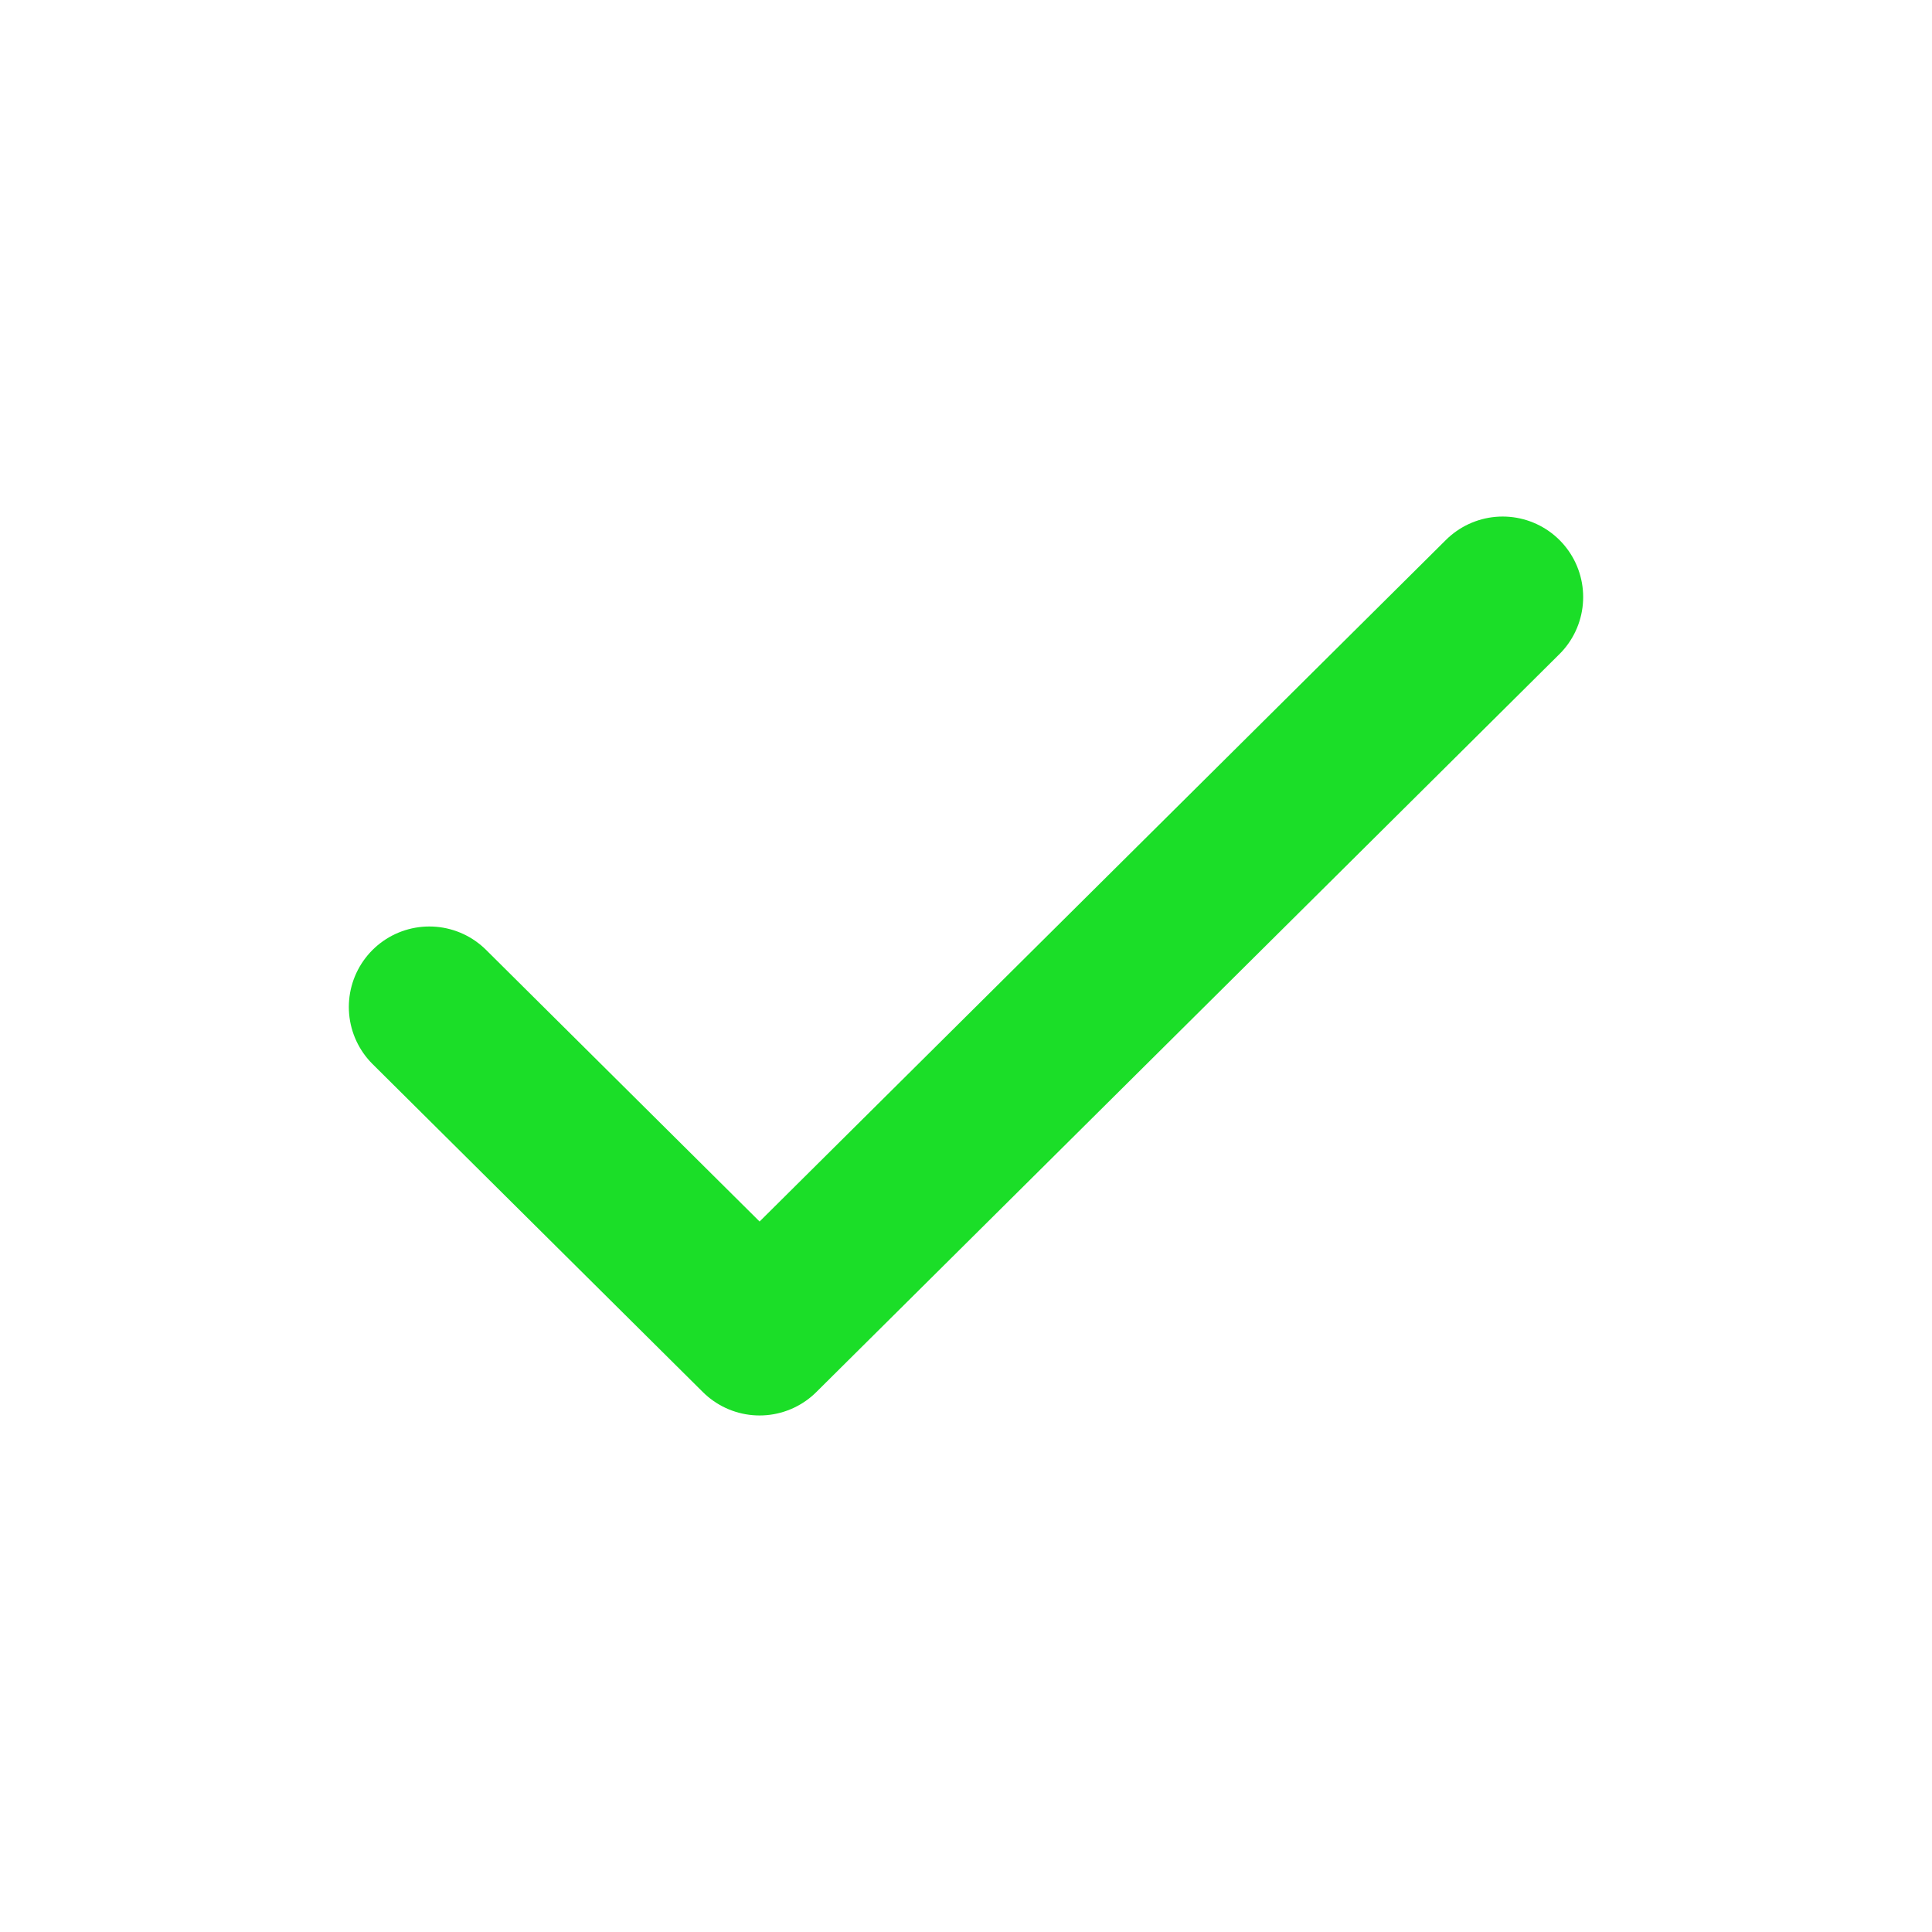
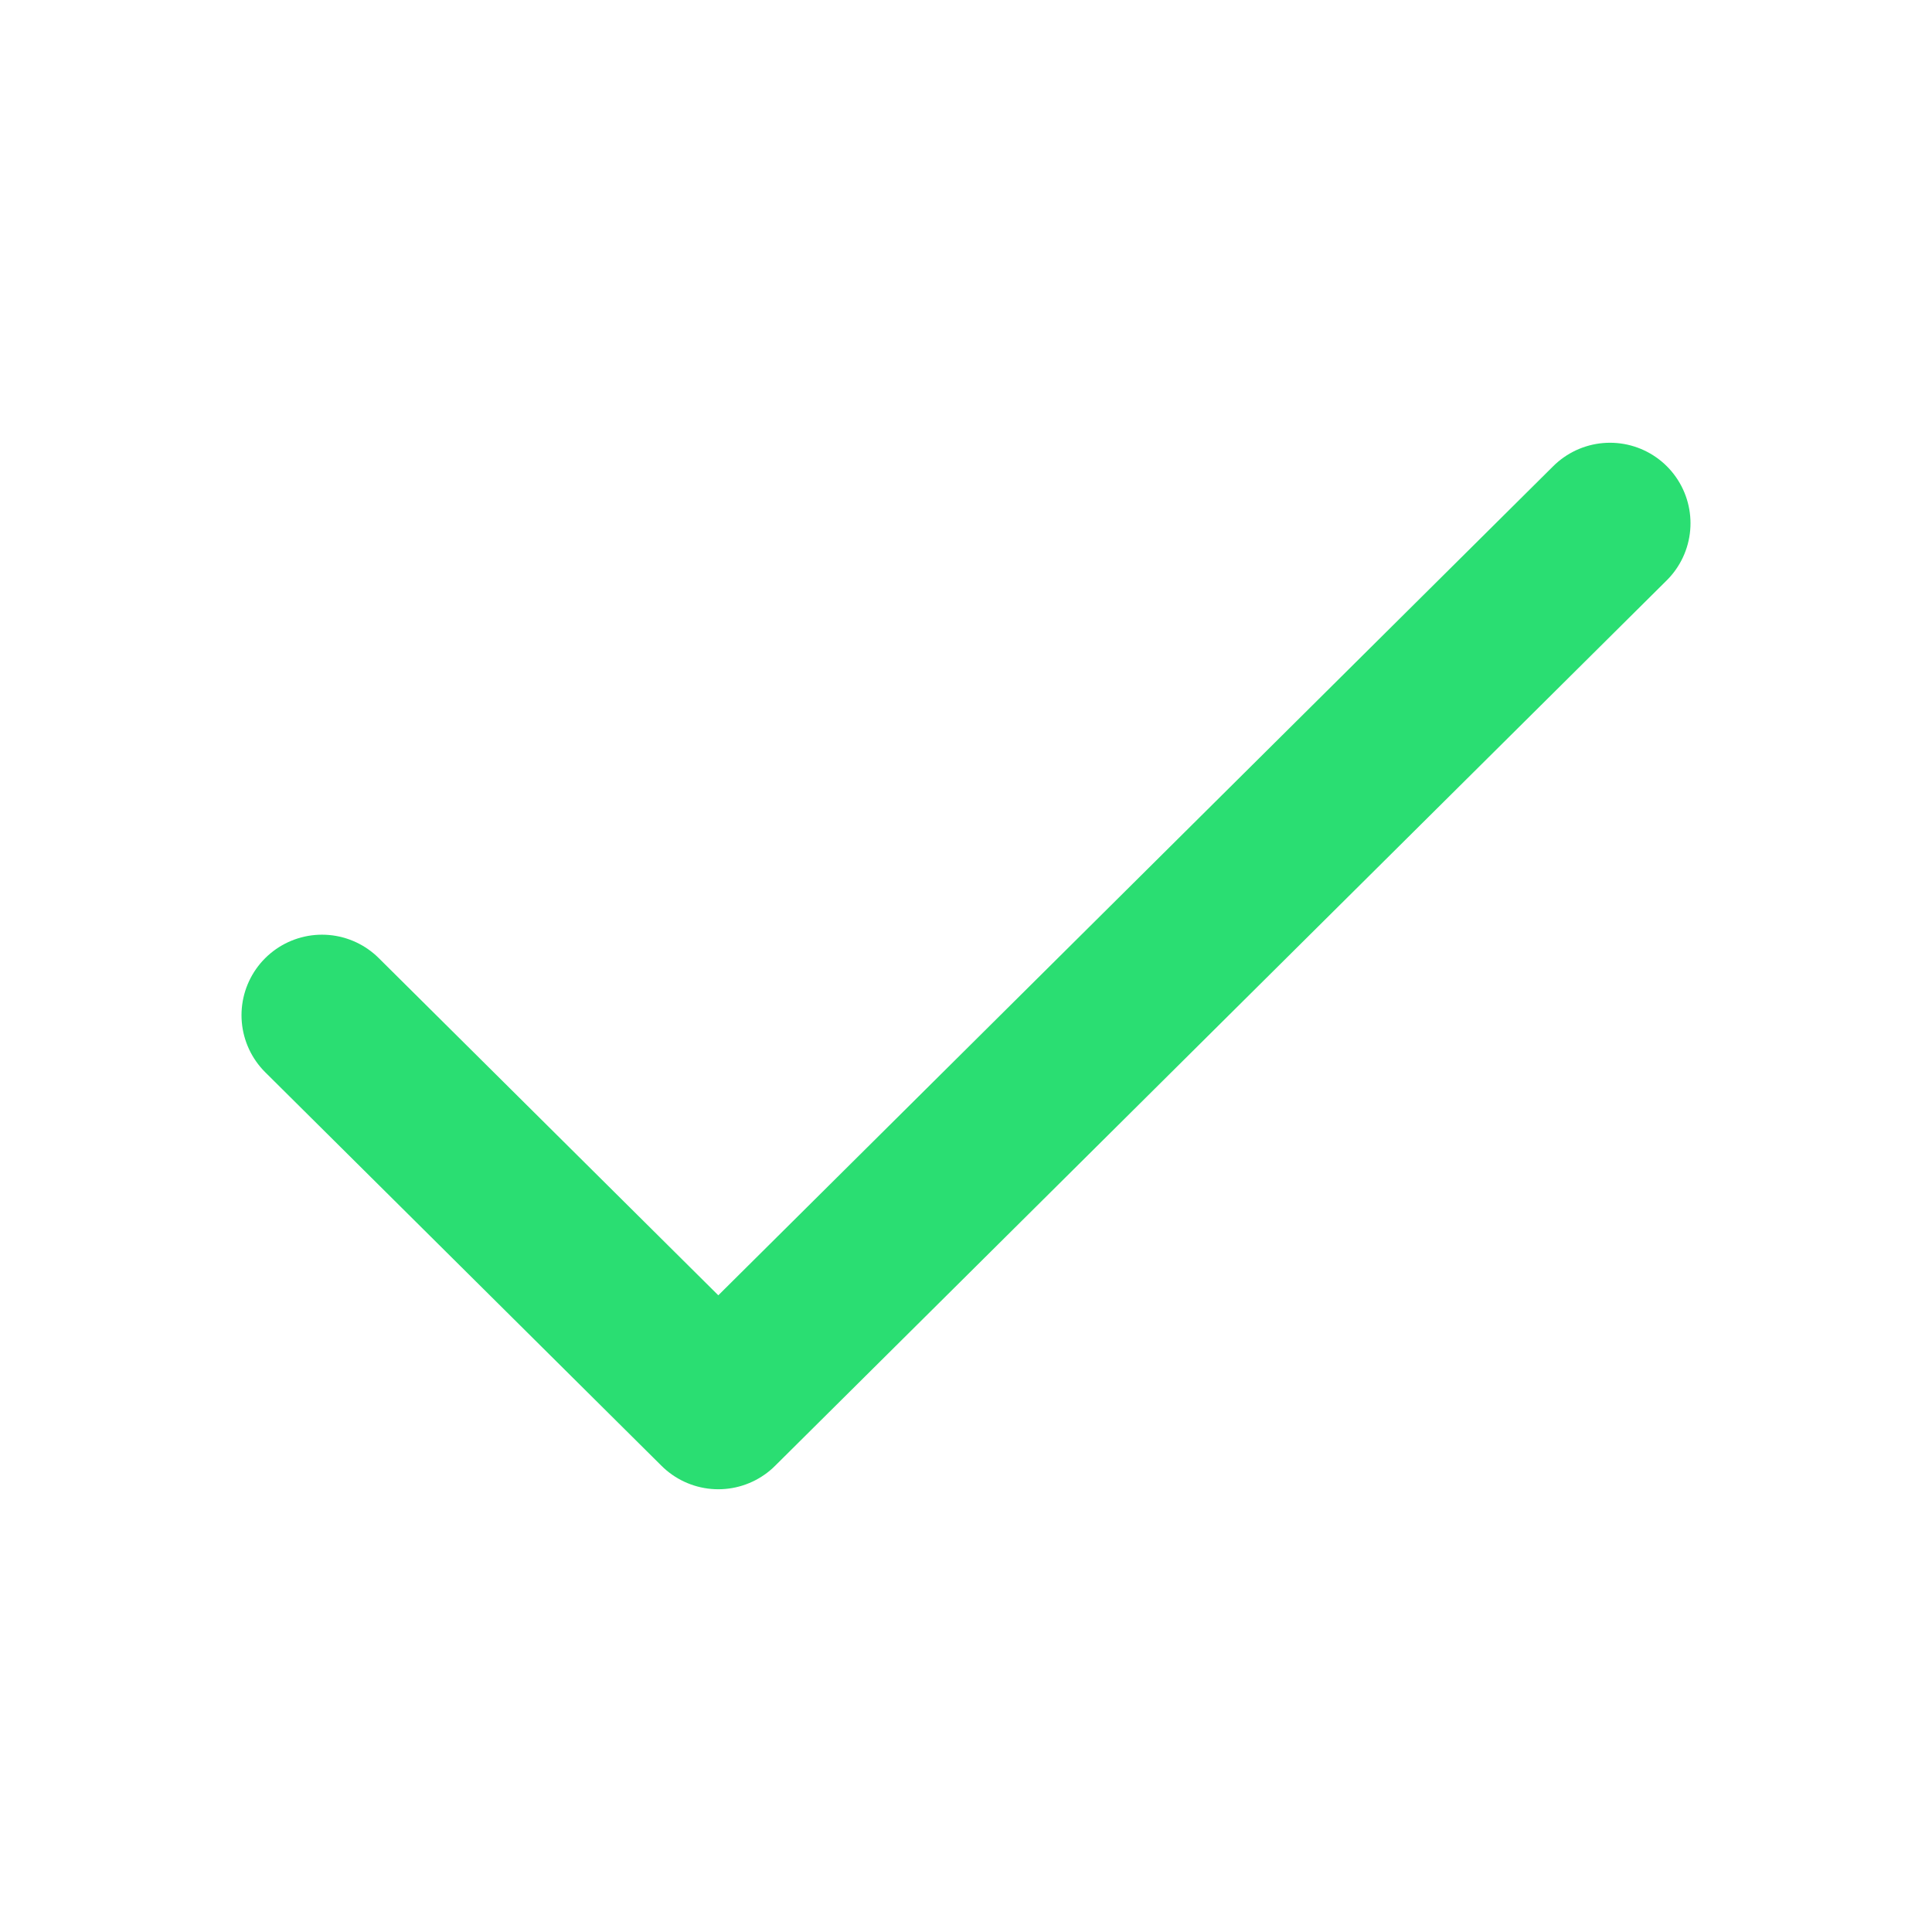
- <svg xmlns="http://www.w3.org/2000/svg" width="171px" height="171px" viewBox="-2.4 -2.4 28.80 28.80" fill="none" stroke="#000000" transform="rotate(0)">
+ <svg xmlns="http://www.w3.org/2000/svg" width="64px" height="64px" viewBox="0 0 24 24" fill="none">
  <g id="SVGRepo_bgCarrier" stroke-width="0" />
-   <g id="SVGRepo_tracerCarrier" stroke-linecap="round" stroke-linejoin="round" stroke="#CCCCCC" stroke-width="0.048" />
+   <g id="SVGRepo_tracerCarrier" stroke-linecap="round" stroke-linejoin="round" />
  <g id="SVGRepo_iconCarrier">
-     <path d="M4 12.611L8.923 17.5L20 6.5" stroke="#1bde28" stroke-width="2.4" stroke-linecap="round" stroke-linejoin="round" />
+     <path d="M4 12.611L8.923 17.5L20 6.5" stroke="#2ade72" stroke-width="2" stroke-linecap="round" stroke-linejoin="round" />
  </g>
</svg>
